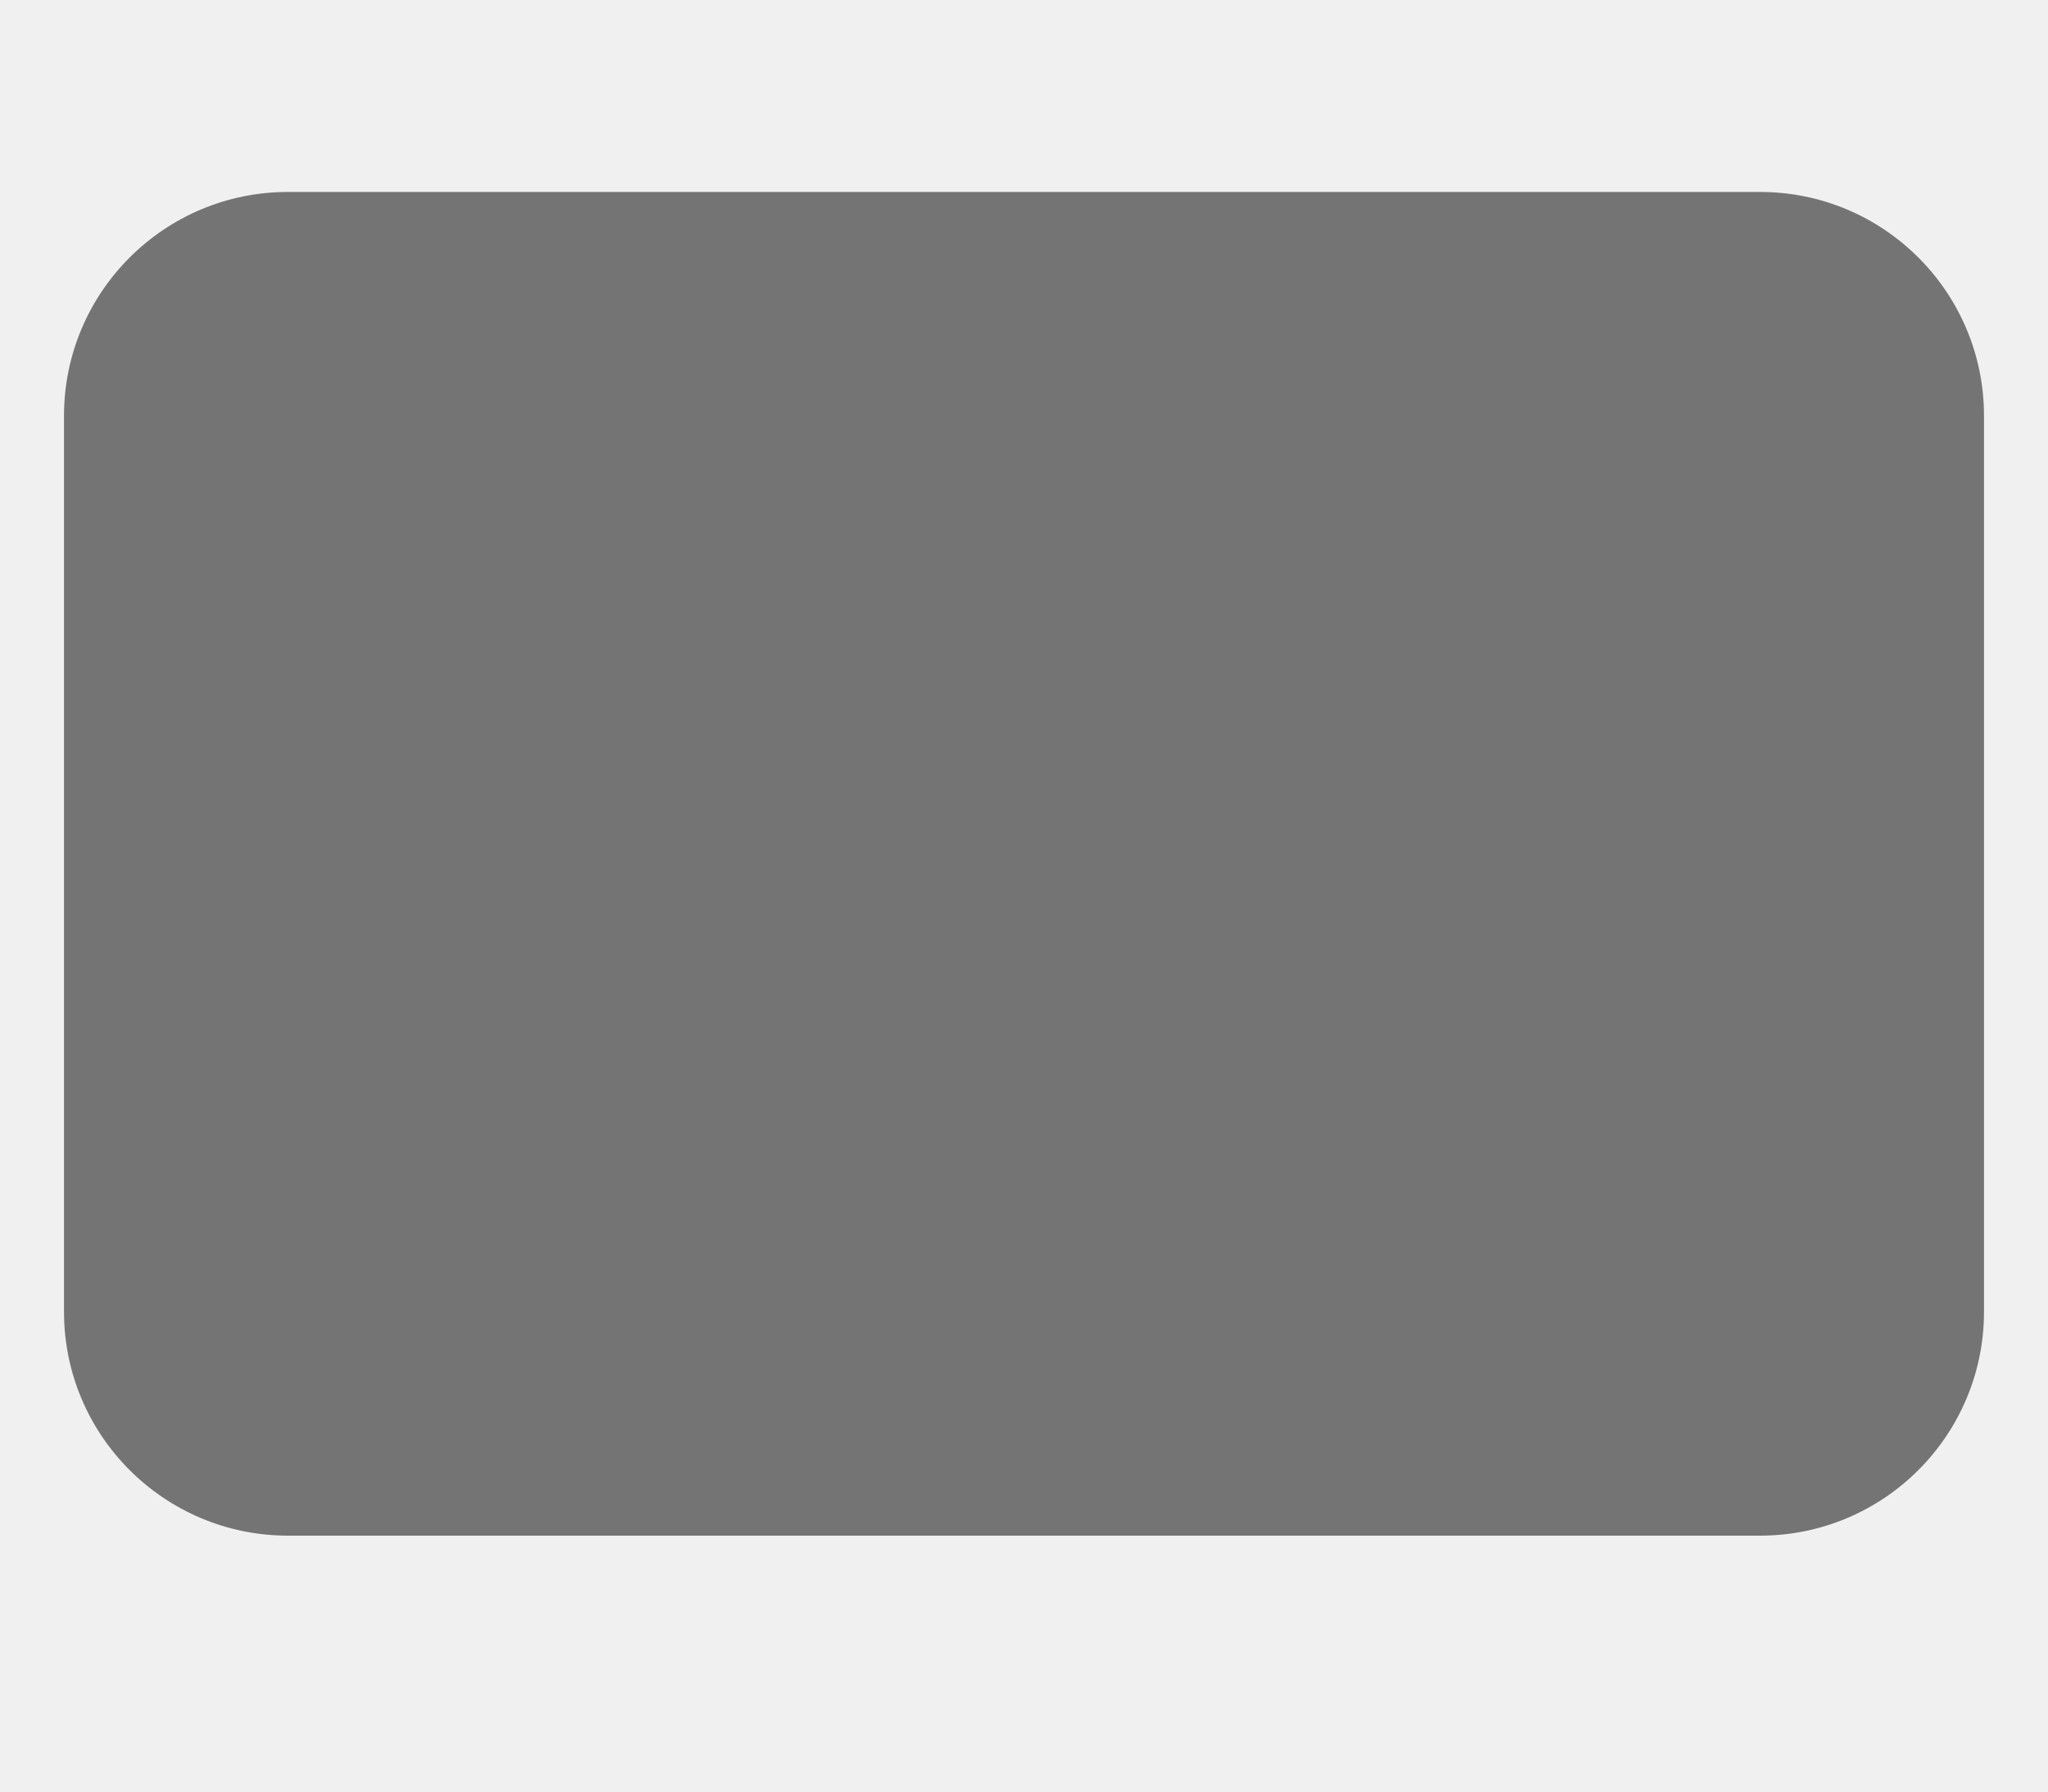
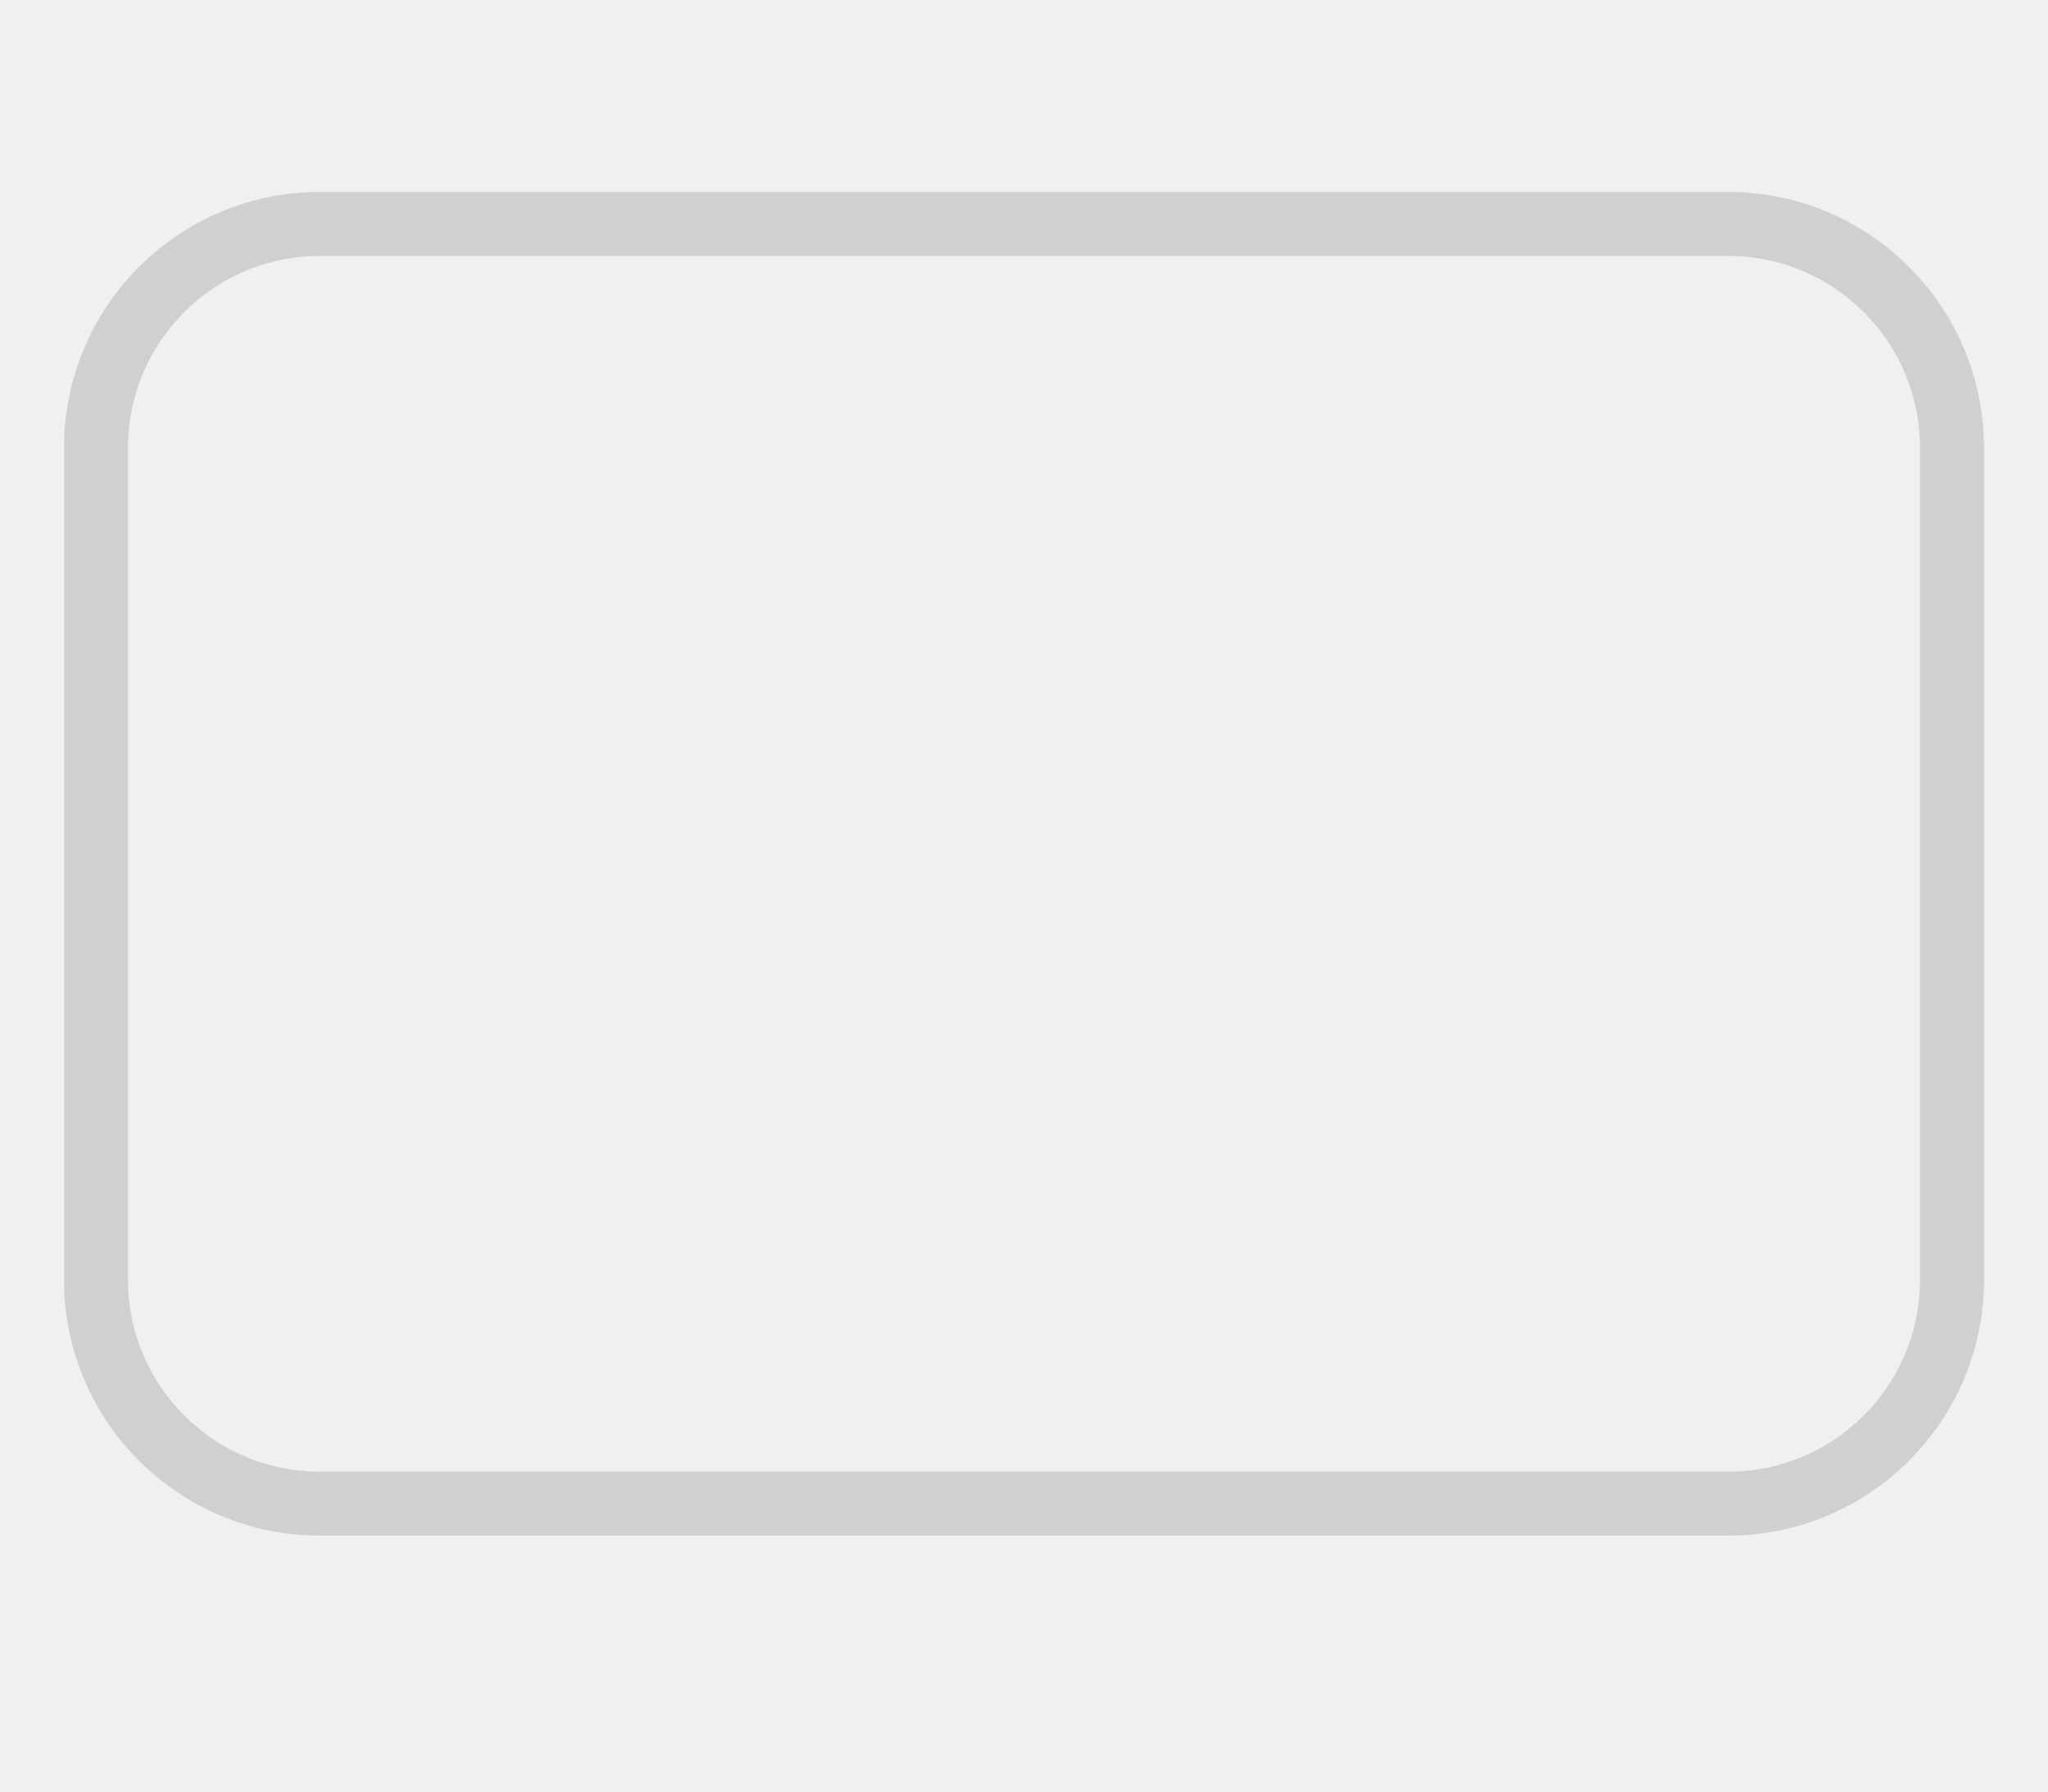
<svg xmlns="http://www.w3.org/2000/svg" xmlns:xlink="http://www.w3.org/1999/xlink" width="32px" height="28px" viewBox="0 0 32 28" version="1.1">
  <defs>
    <rect id="path-1" x="1" y="3" width="30" height="21" rx="3.5" />
  </defs>
  <g id="icon/view-3" stroke="none" stroke-width="1" fill="none" fill-rule="evenodd">
    <mask id="mask-2" fill="white">
      <use xlink:href="#path-1" />
    </mask>
-     <use id="Rectangle" fill="#747474" xlink:href="#path-1" />
+     <rect stroke="#D0D0D0" x="1.5" y="3.5" width="29" height="20" rx="3.5" />
  </g>
</svg>
